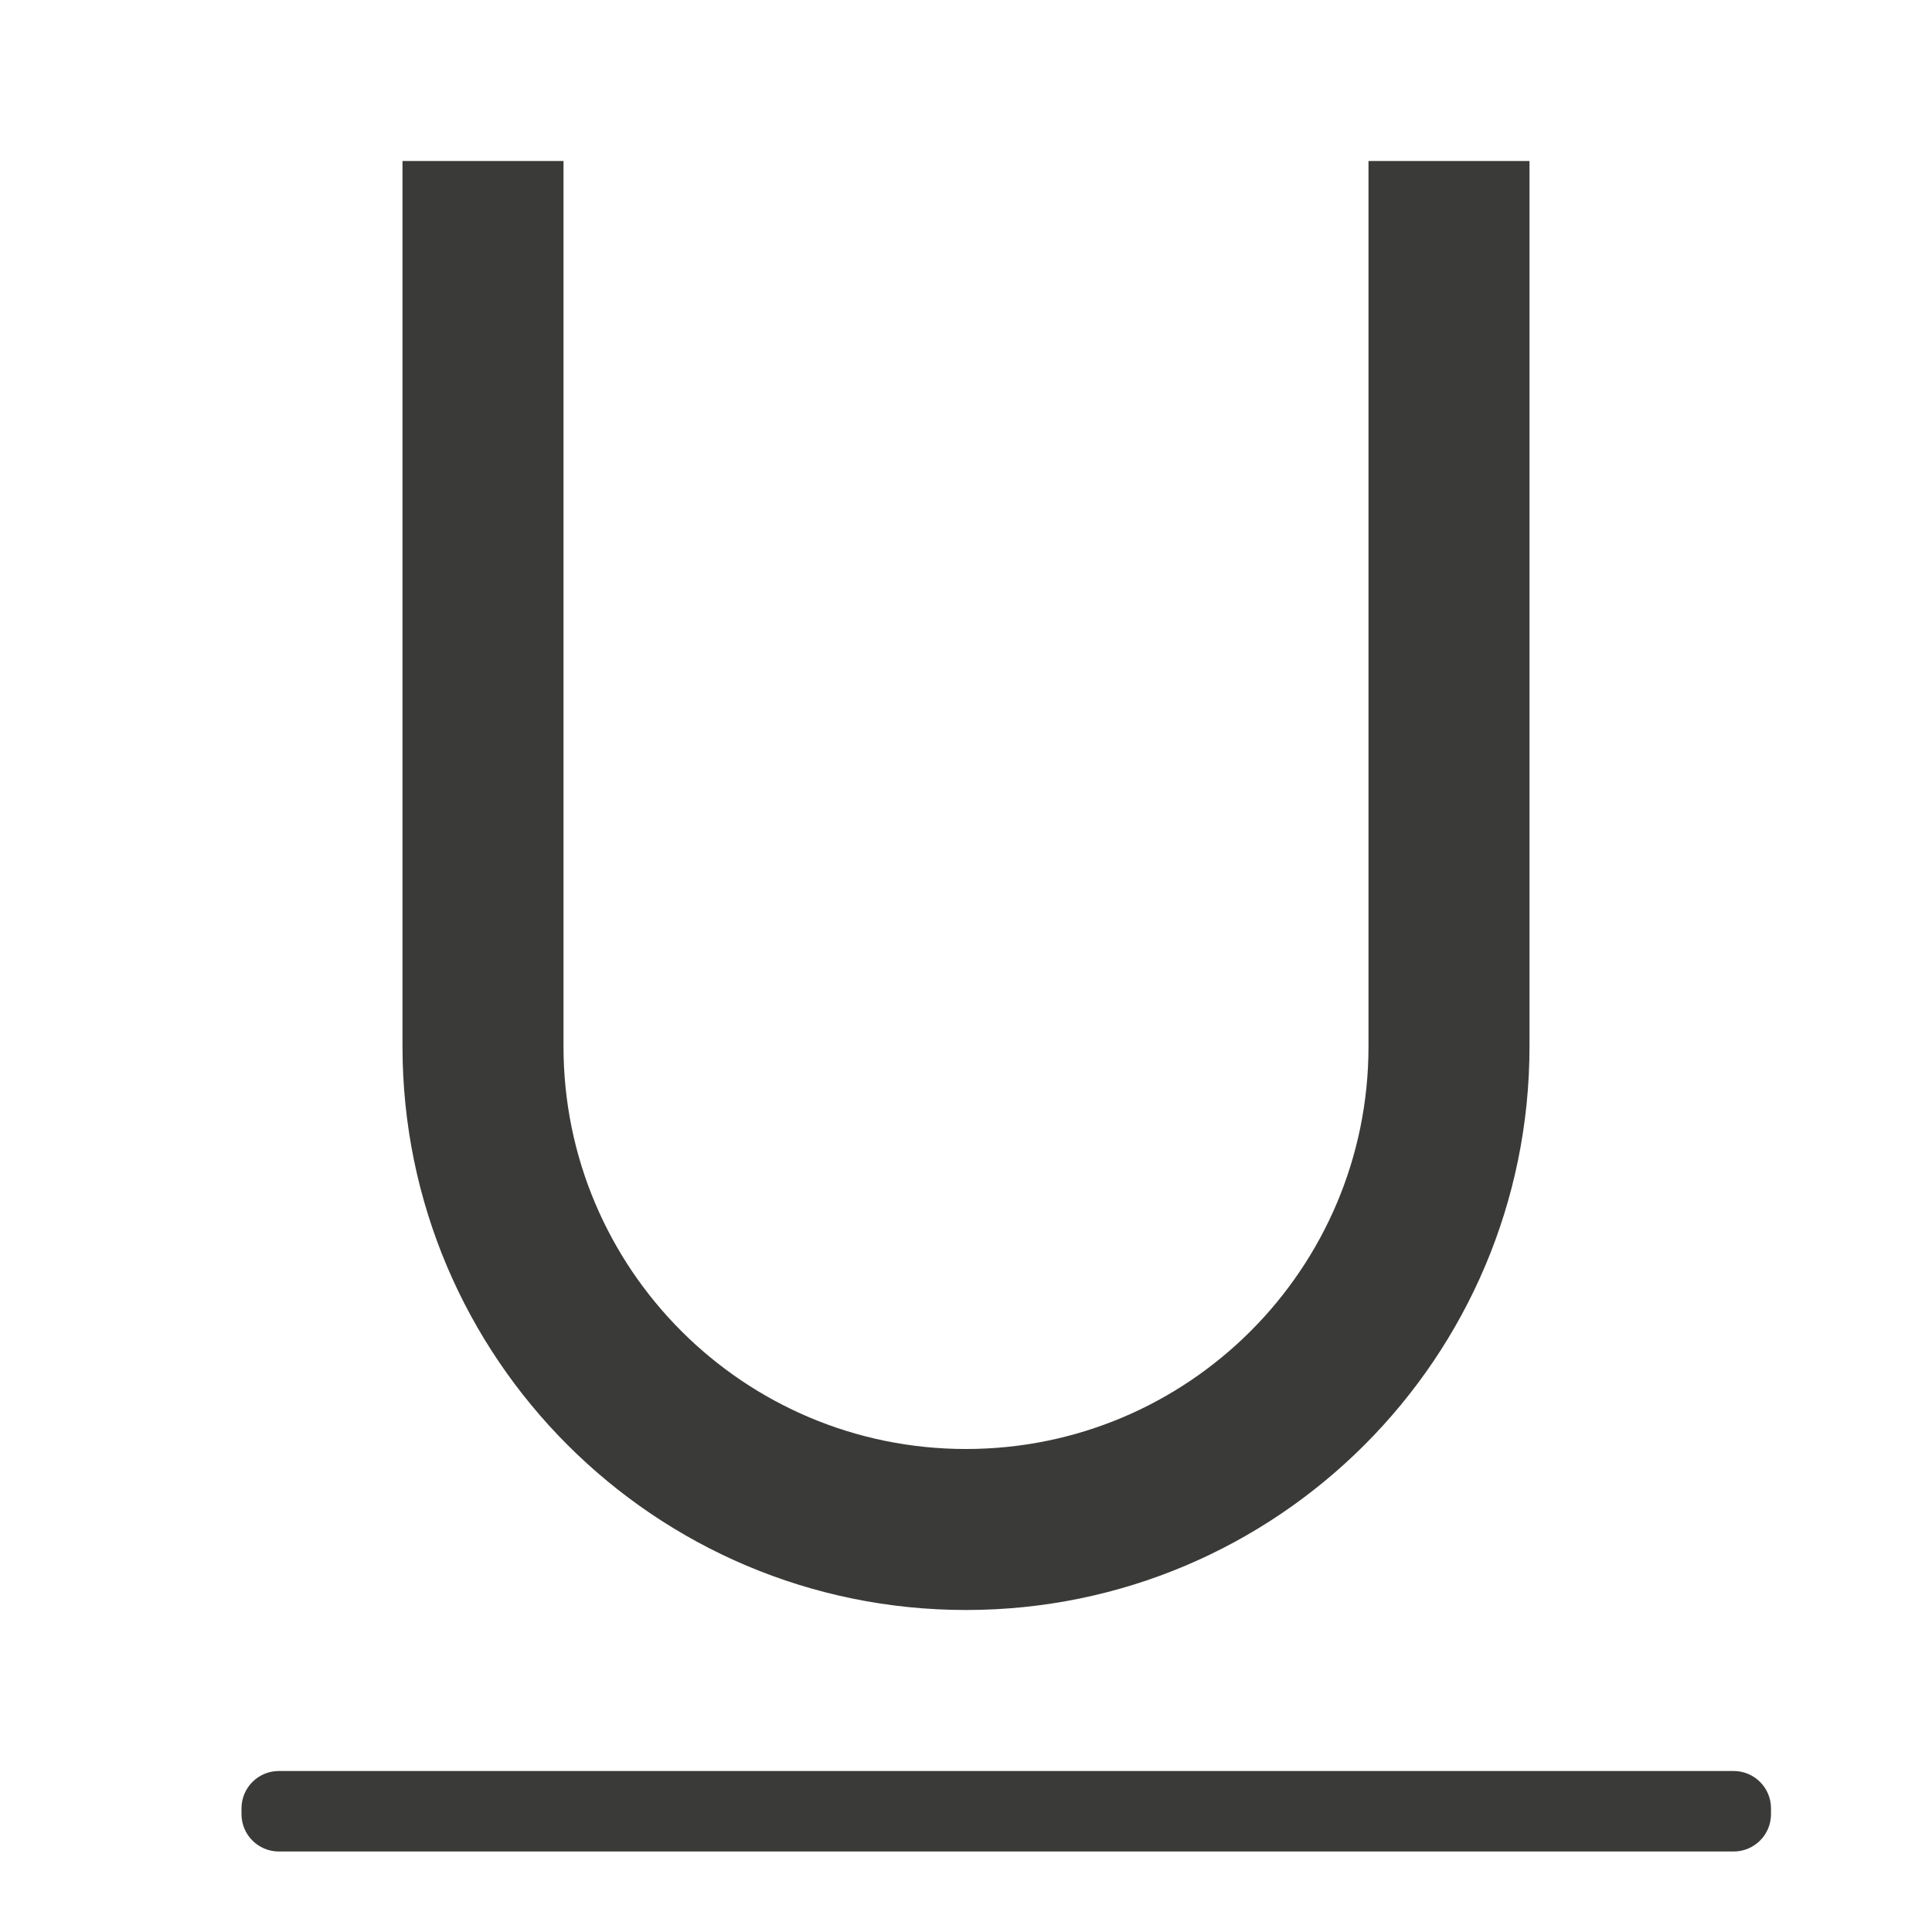
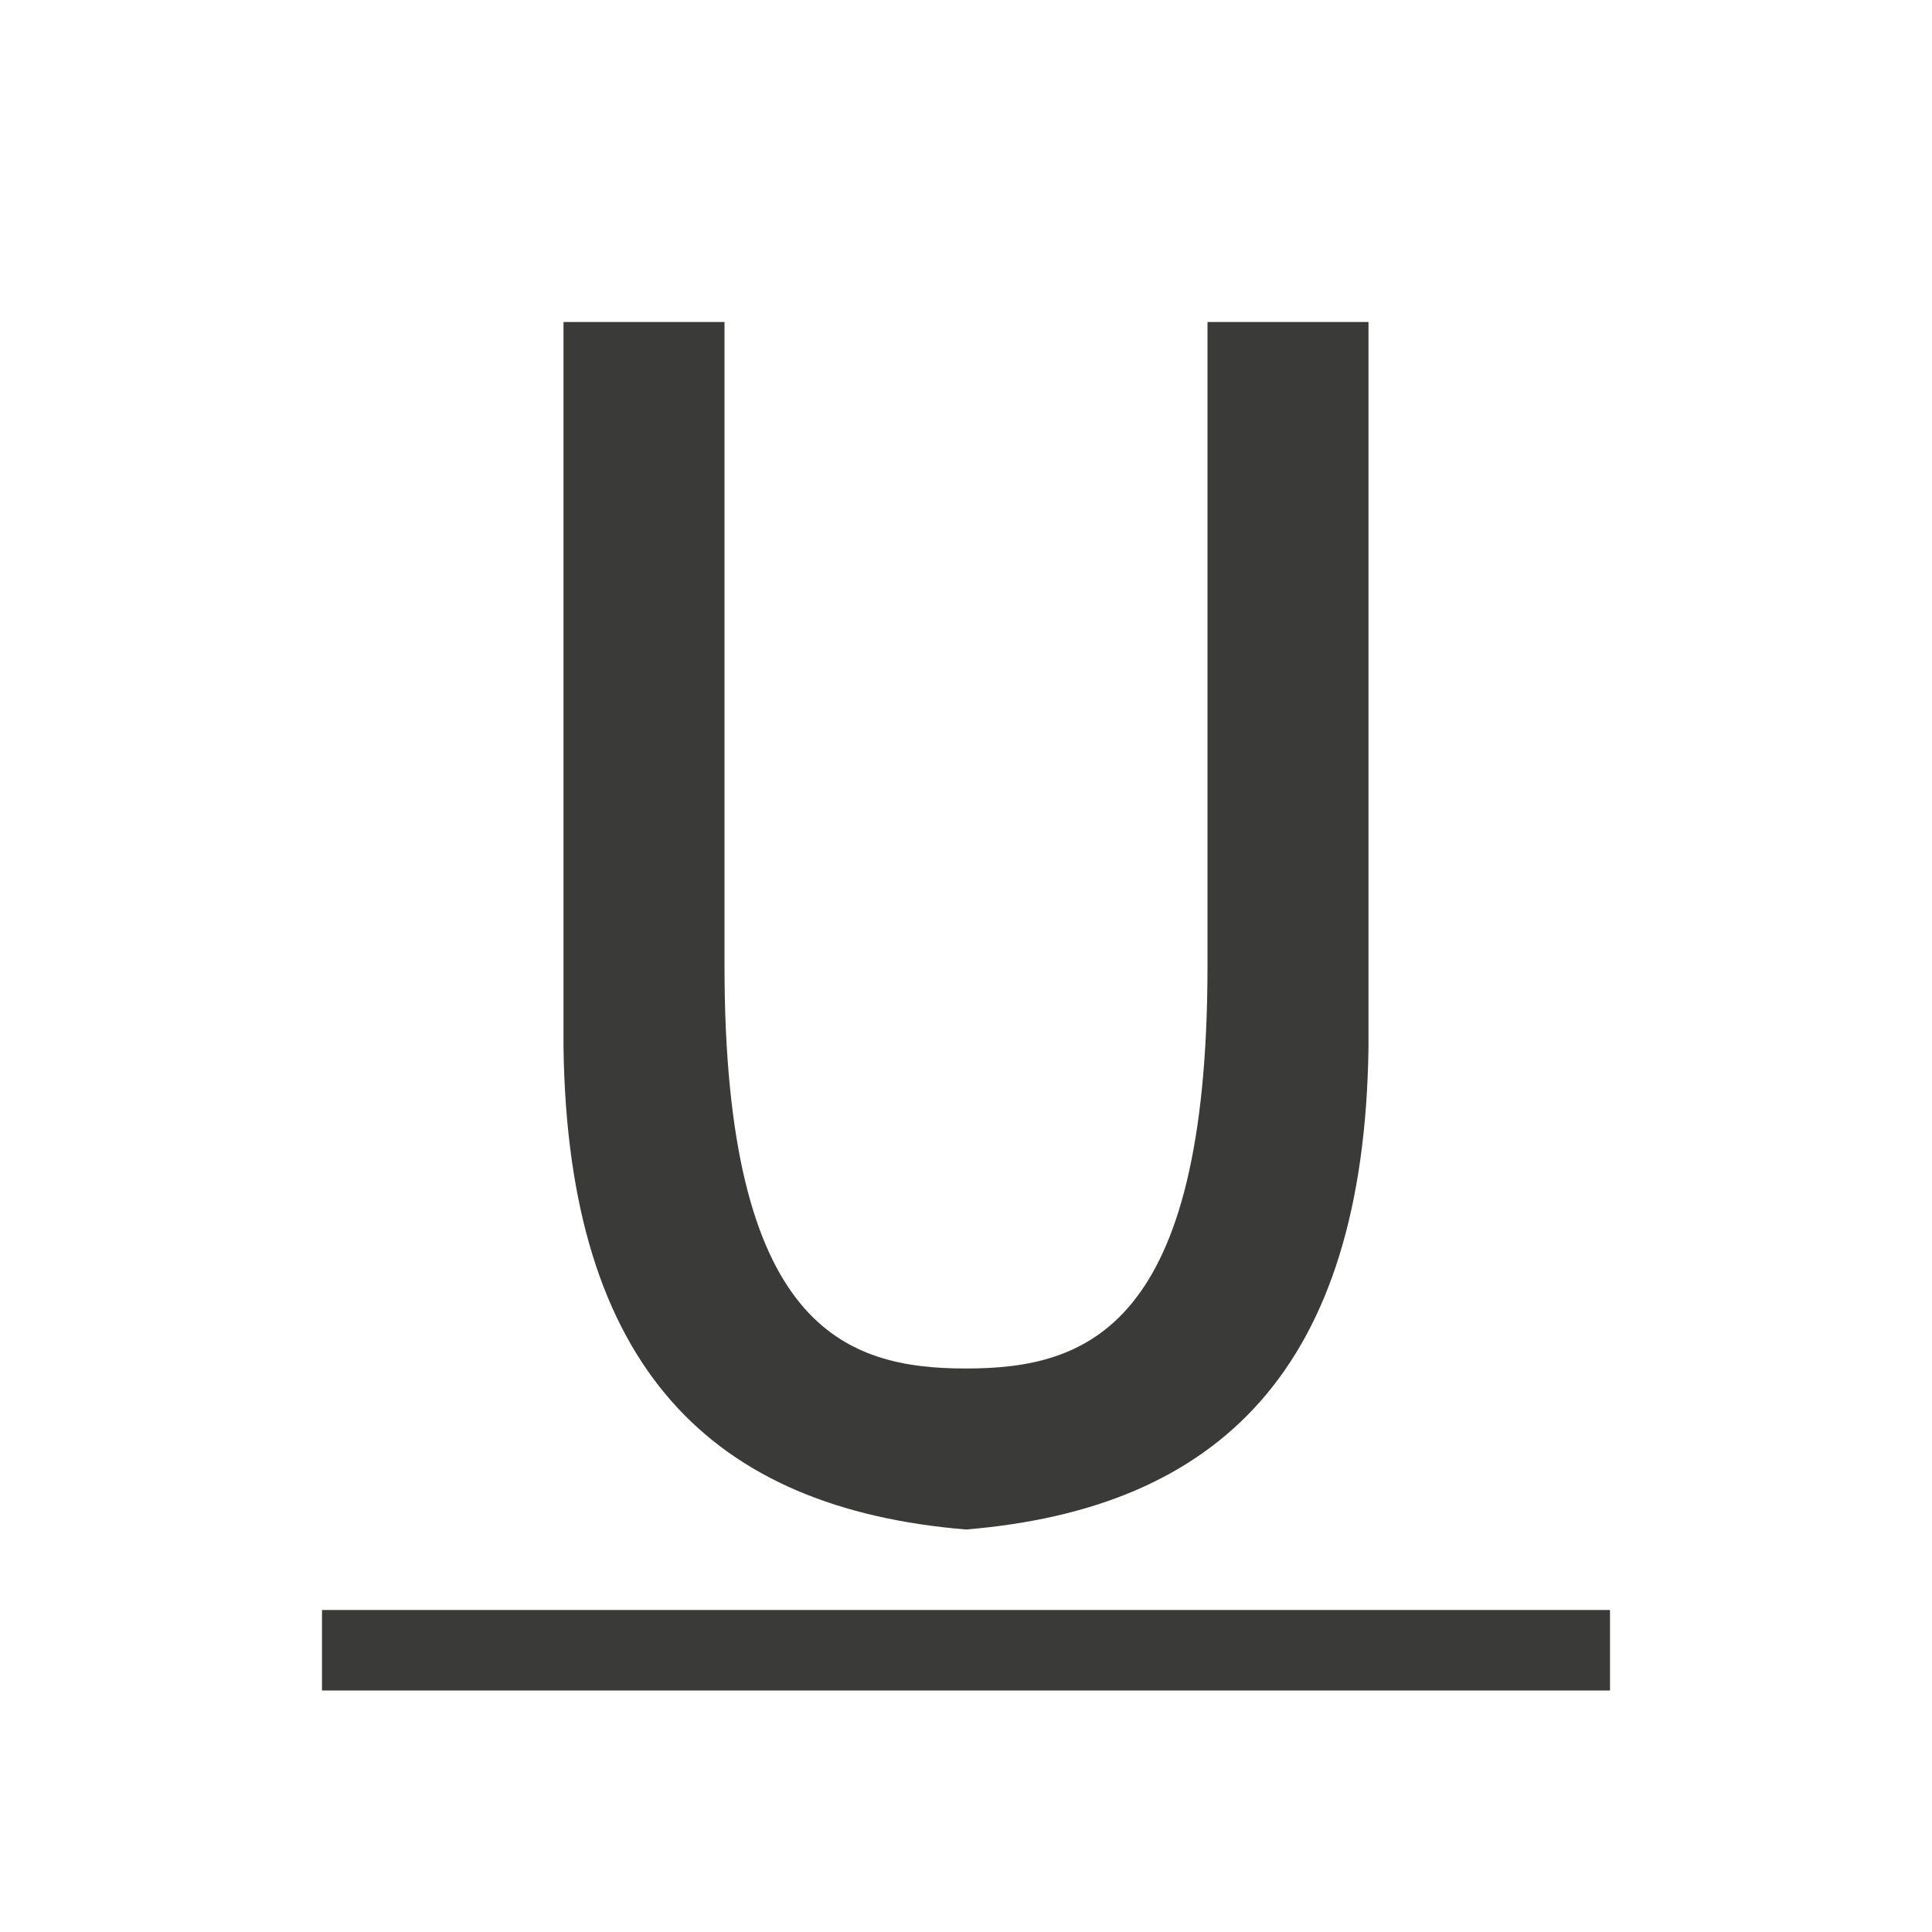
<svg xmlns="http://www.w3.org/2000/svg" viewBox="0 0 24 24">
  <g fill="#3a3a38">
-     <rect height="1" ry=".464" width="19" x="3" y="22" />
-     <path d="m5 2v11a7 7 0 0 0 7 7 7 7 0 0 0 7-7v-11h-2v11a5 5 0 0 1 -5 5 5 5 0 0 1 -5-5v-11z" />
+     <path d="m4 20h16v1h-16z" stroke-width=".918" />
+     <path d="m7 4v9.008c.054 3.993 1.851 5.731 5 5.992 3.149-.261 4.946-1.999 5-5.992v-9.008h-2v7.996c0 4.504-1.5 5.004-3 5.004s-3-.5-3-5.004v-7.996z" fill="#3a3a38" />
  </g>
</svg>
